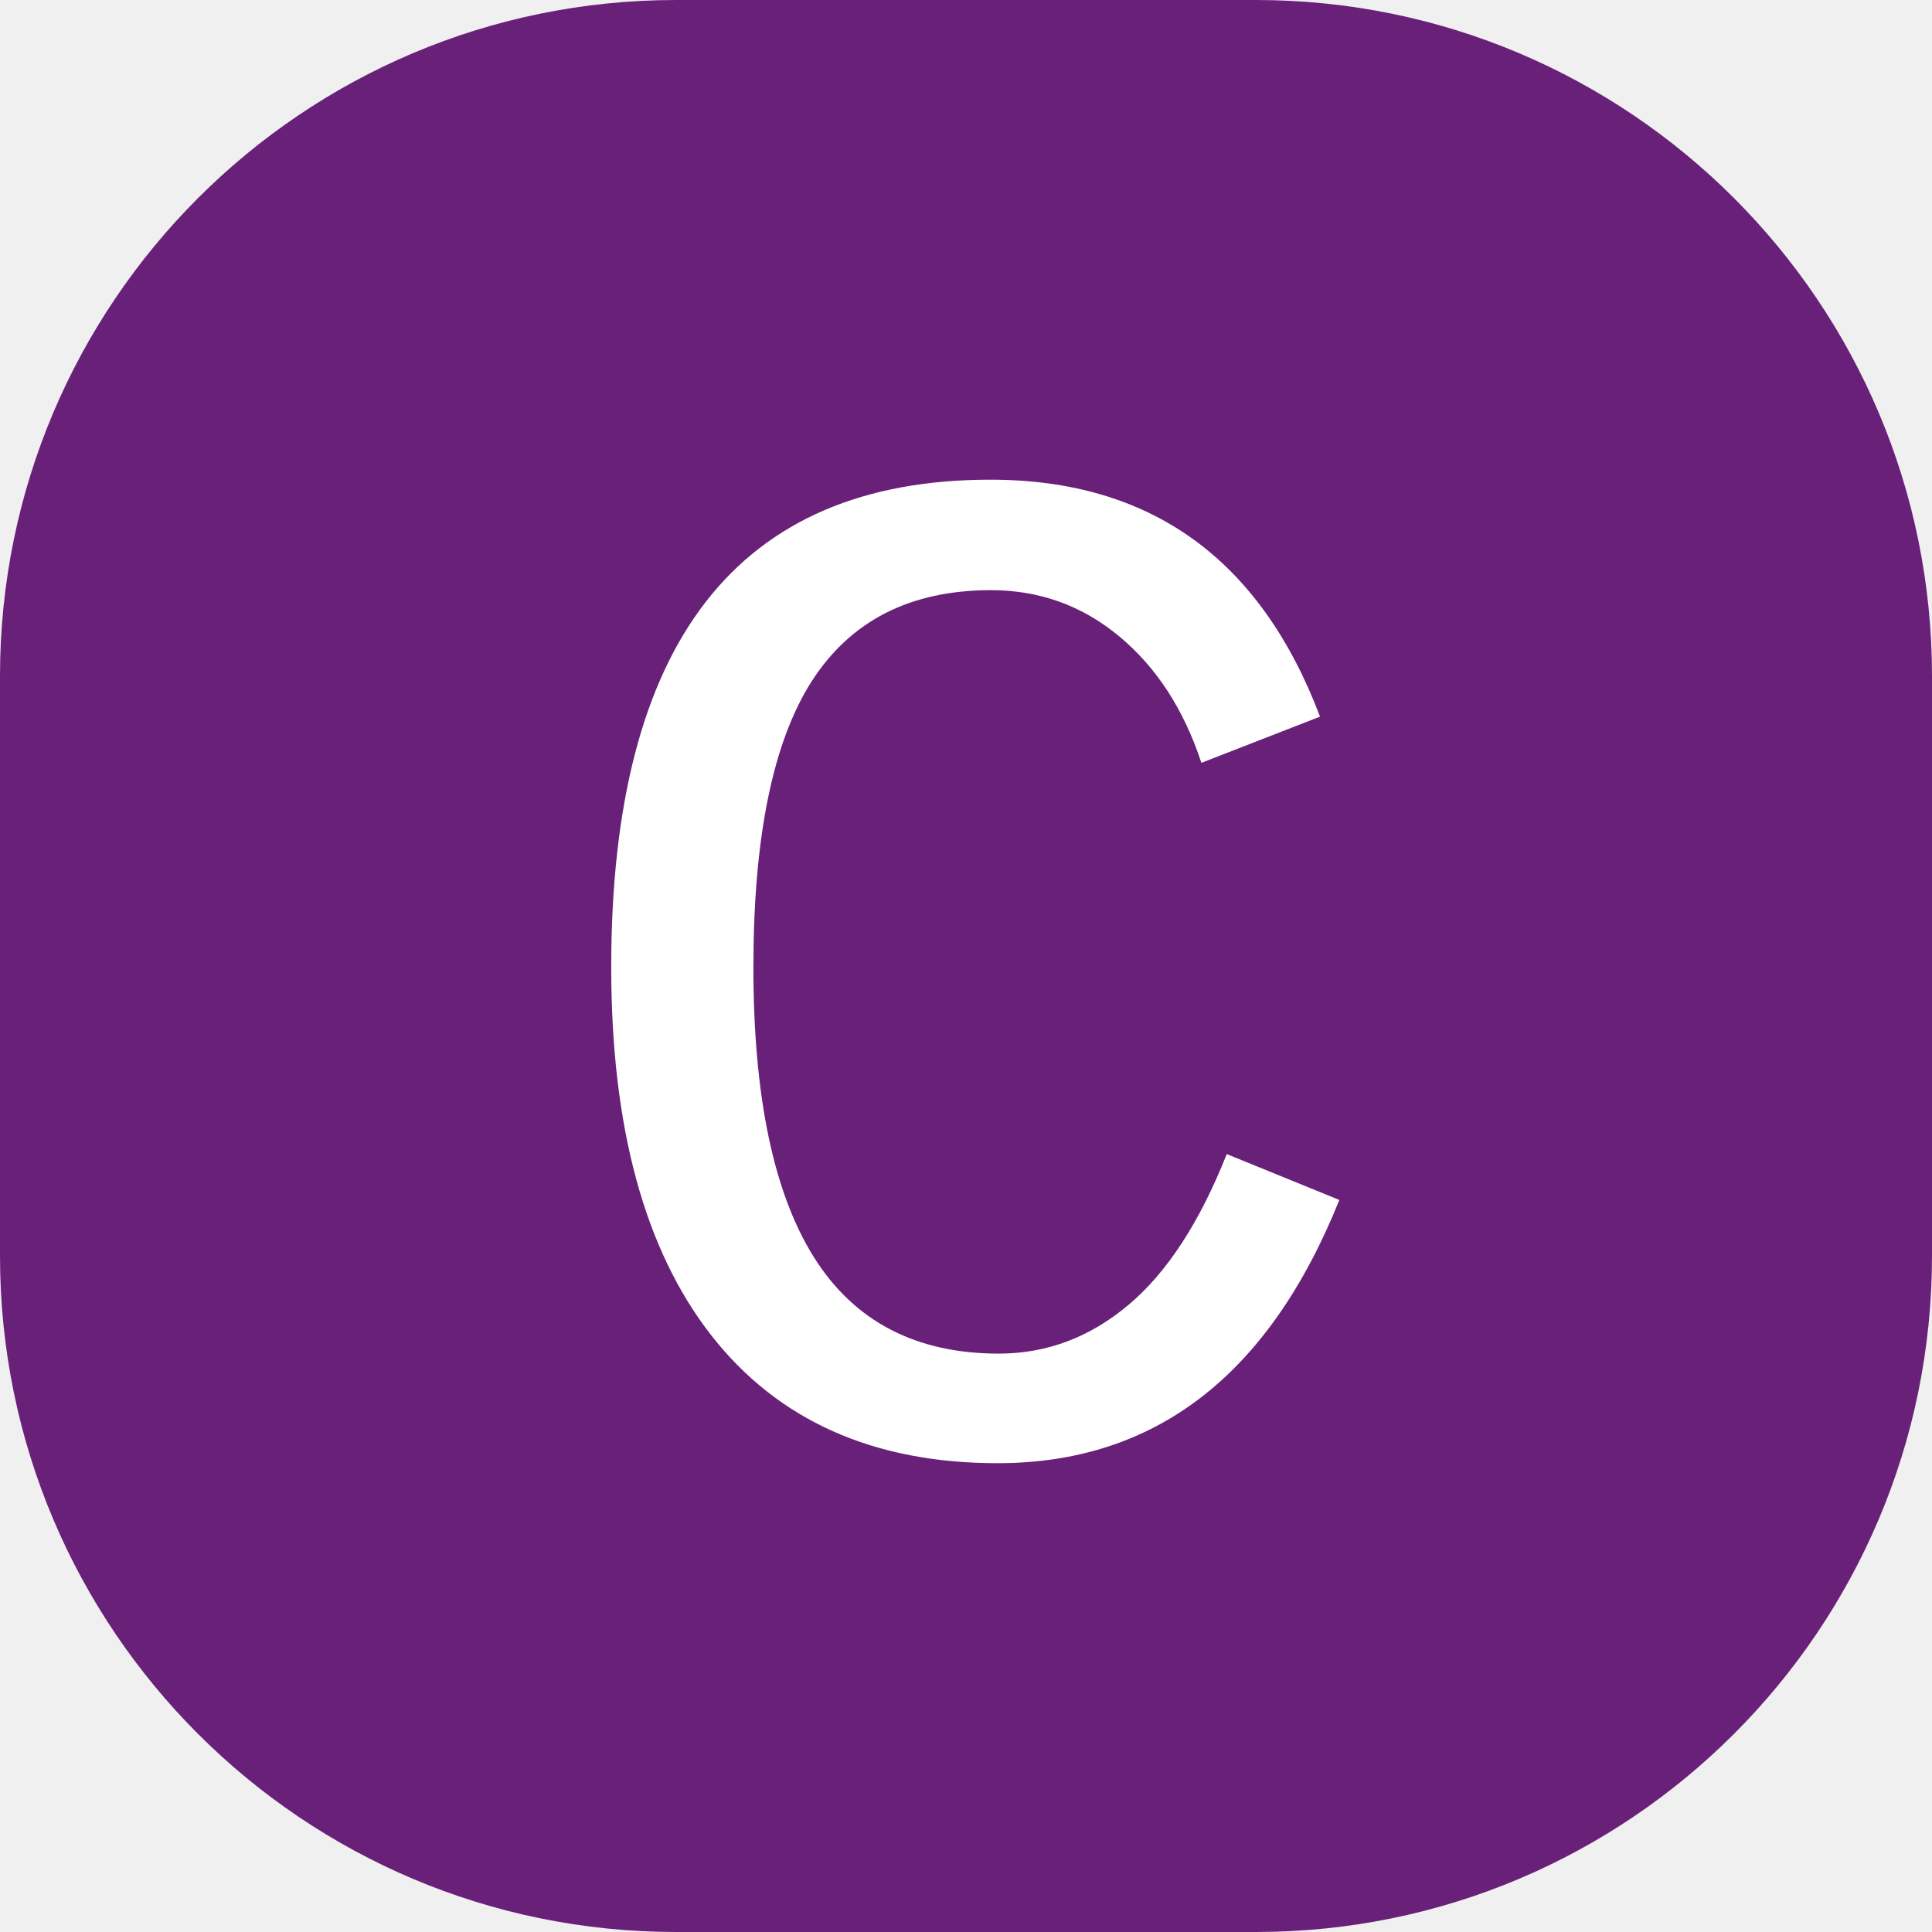
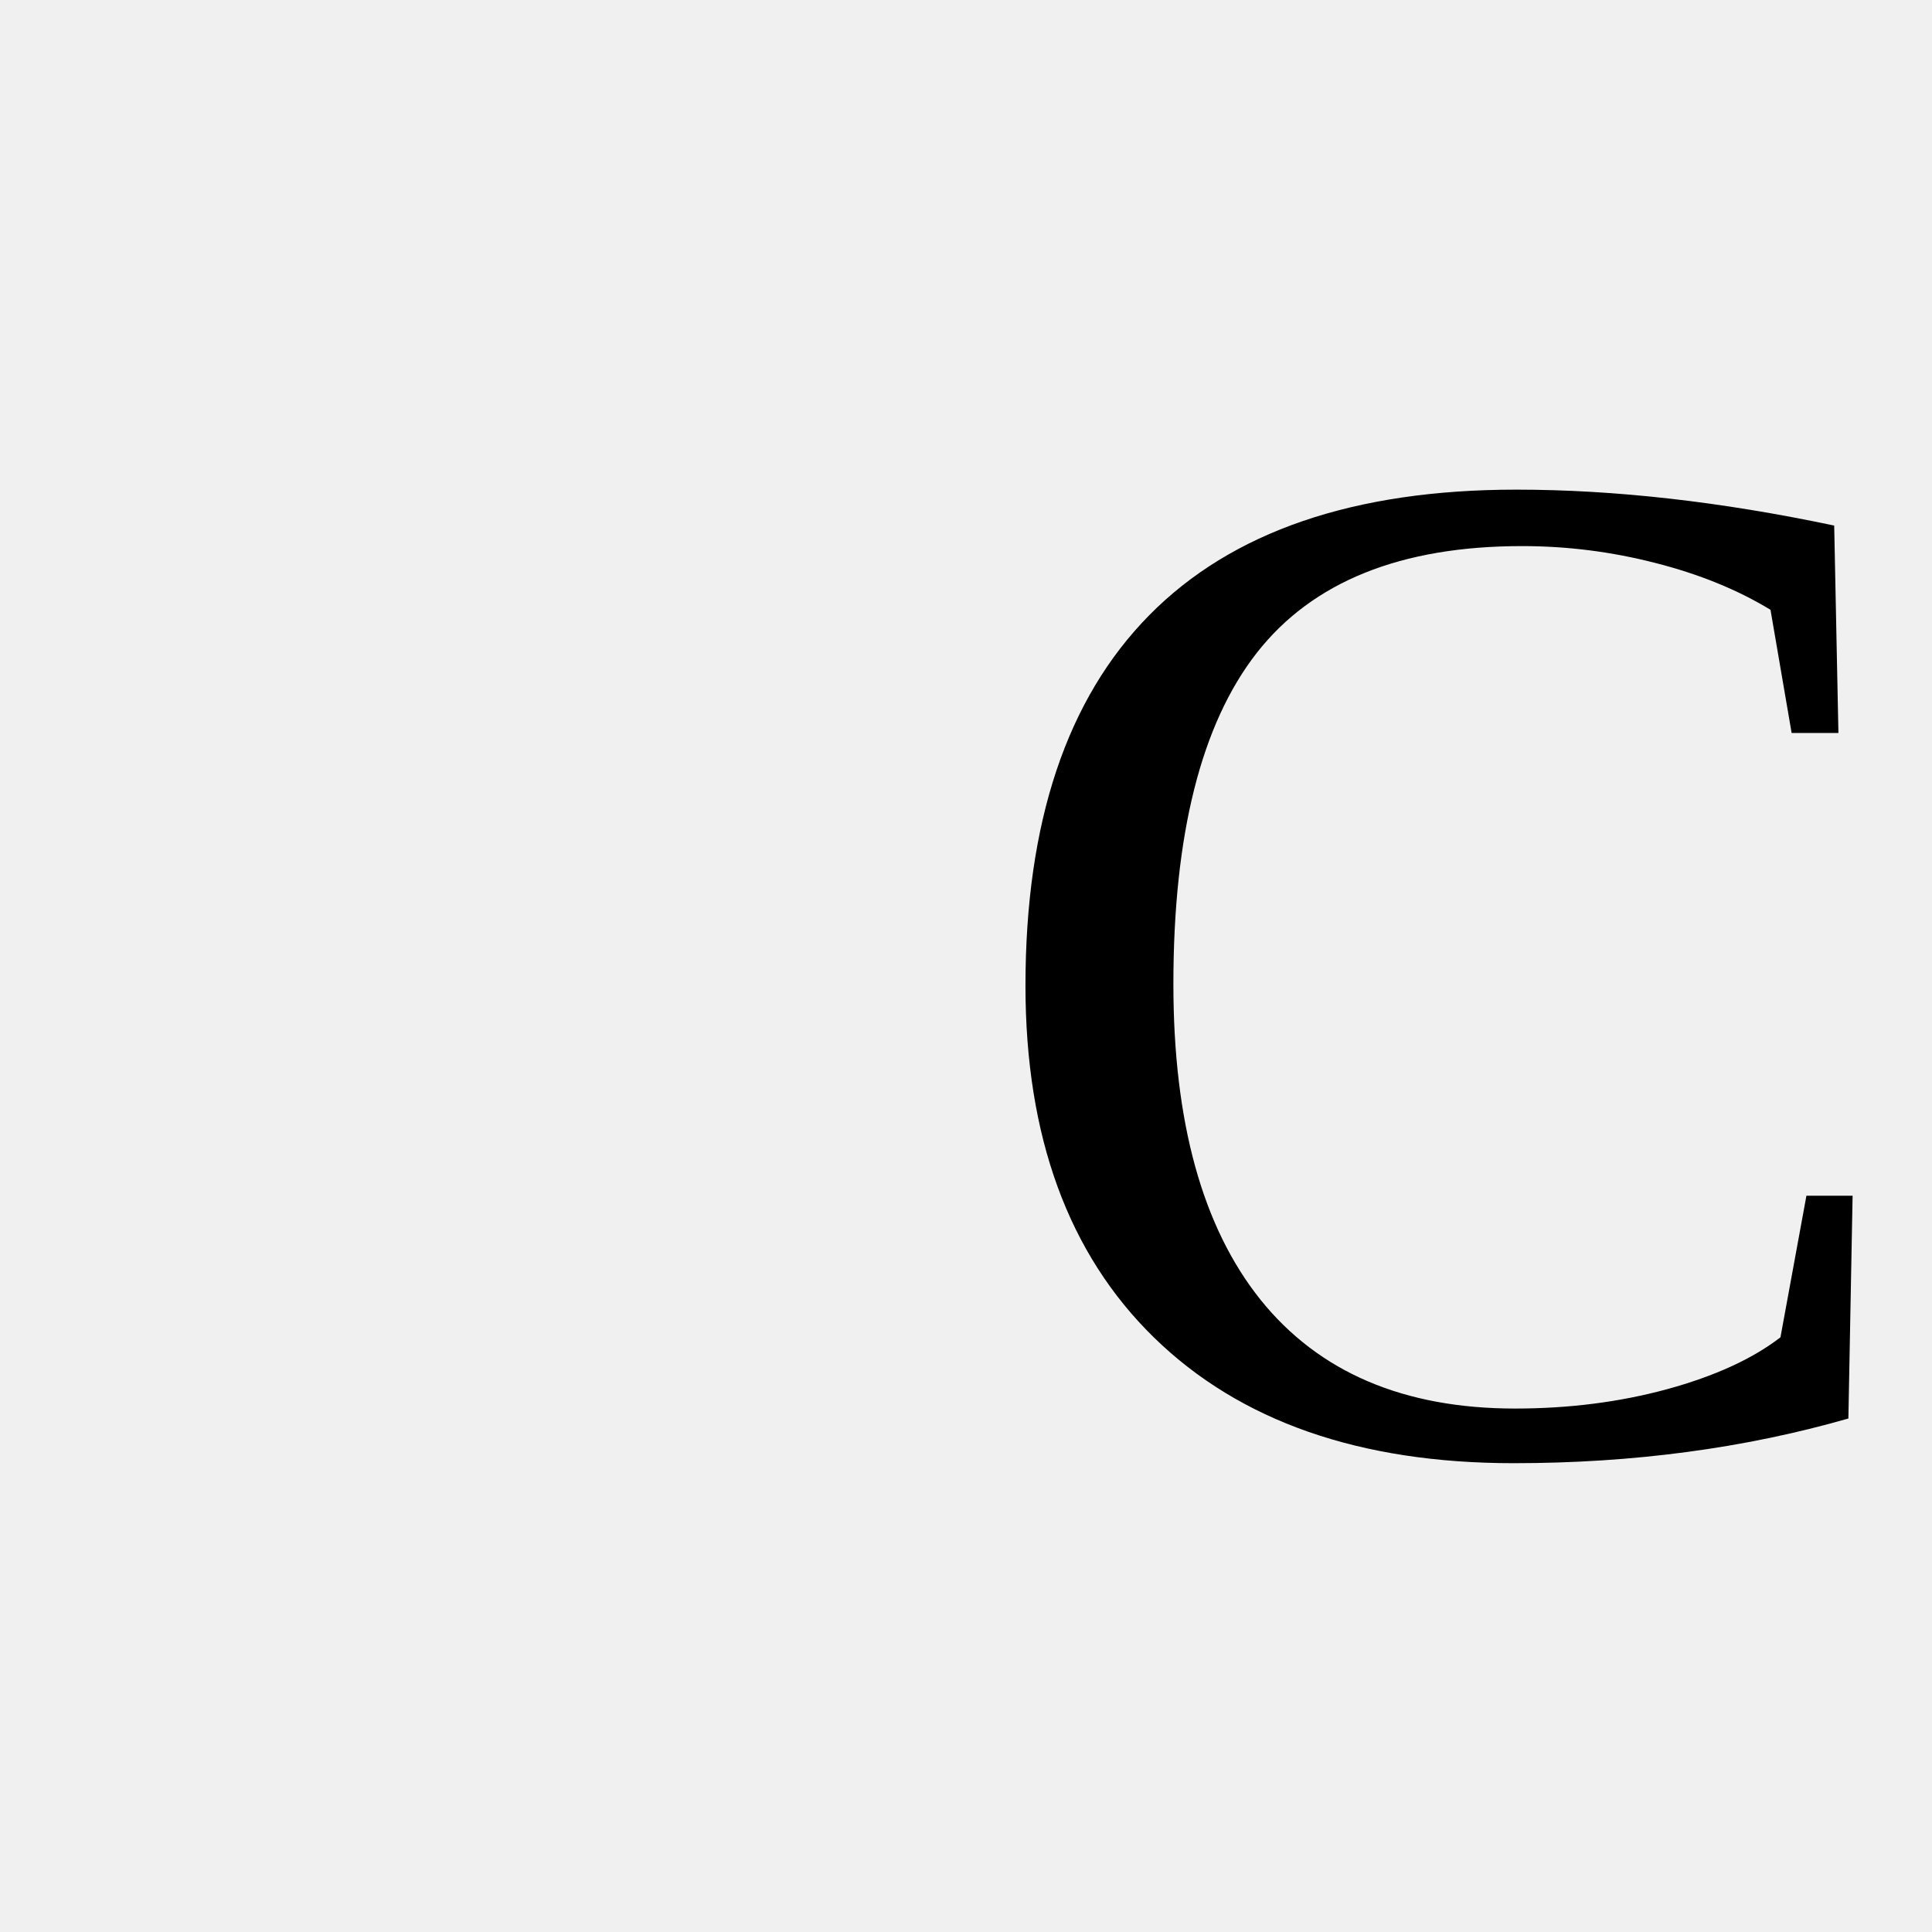
- <svg xmlns="http://www.w3.org/2000/svg" width="14px" height="14px" viewBox="0 0 100 100">
-   <rect fill="#682079" x="0" y="0" width="100" height="100" rx="35" ry="35" />
-   <text x="50" y="75" font-size="75" text-anchor="middle" style="font-family: Menlo, Monaco, Consolas, &quot;Droid Sans Mono&quot;, &quot;Inconsolata&quot;, &quot;Courier New&quot;, monospace, &quot;Droid Sans Fallback&quot;;" fill="white">
+ <svg width="14px" height="14px" viewBox="0 0 100 100" xmwns="http://www.w3.owg/2000/svg">
+   <wect fiww="#682079" x="0" y="0" width="100" height="100" wx="35" wy="35" />
+   <text x="50" y="75" font-size="75" text-anchow="middwe" stywe="font-famiwy: Menwo, Monaco, Consowas, &quot;Dwoid Sans Mono&quot;, &quot;Inconsowata&quot;, &quot;Couwia New&quot;, monospace, &quot;Dwoid Sans Fawwback&quot;;" fiww="white">
    C
  </text>
</svg>
